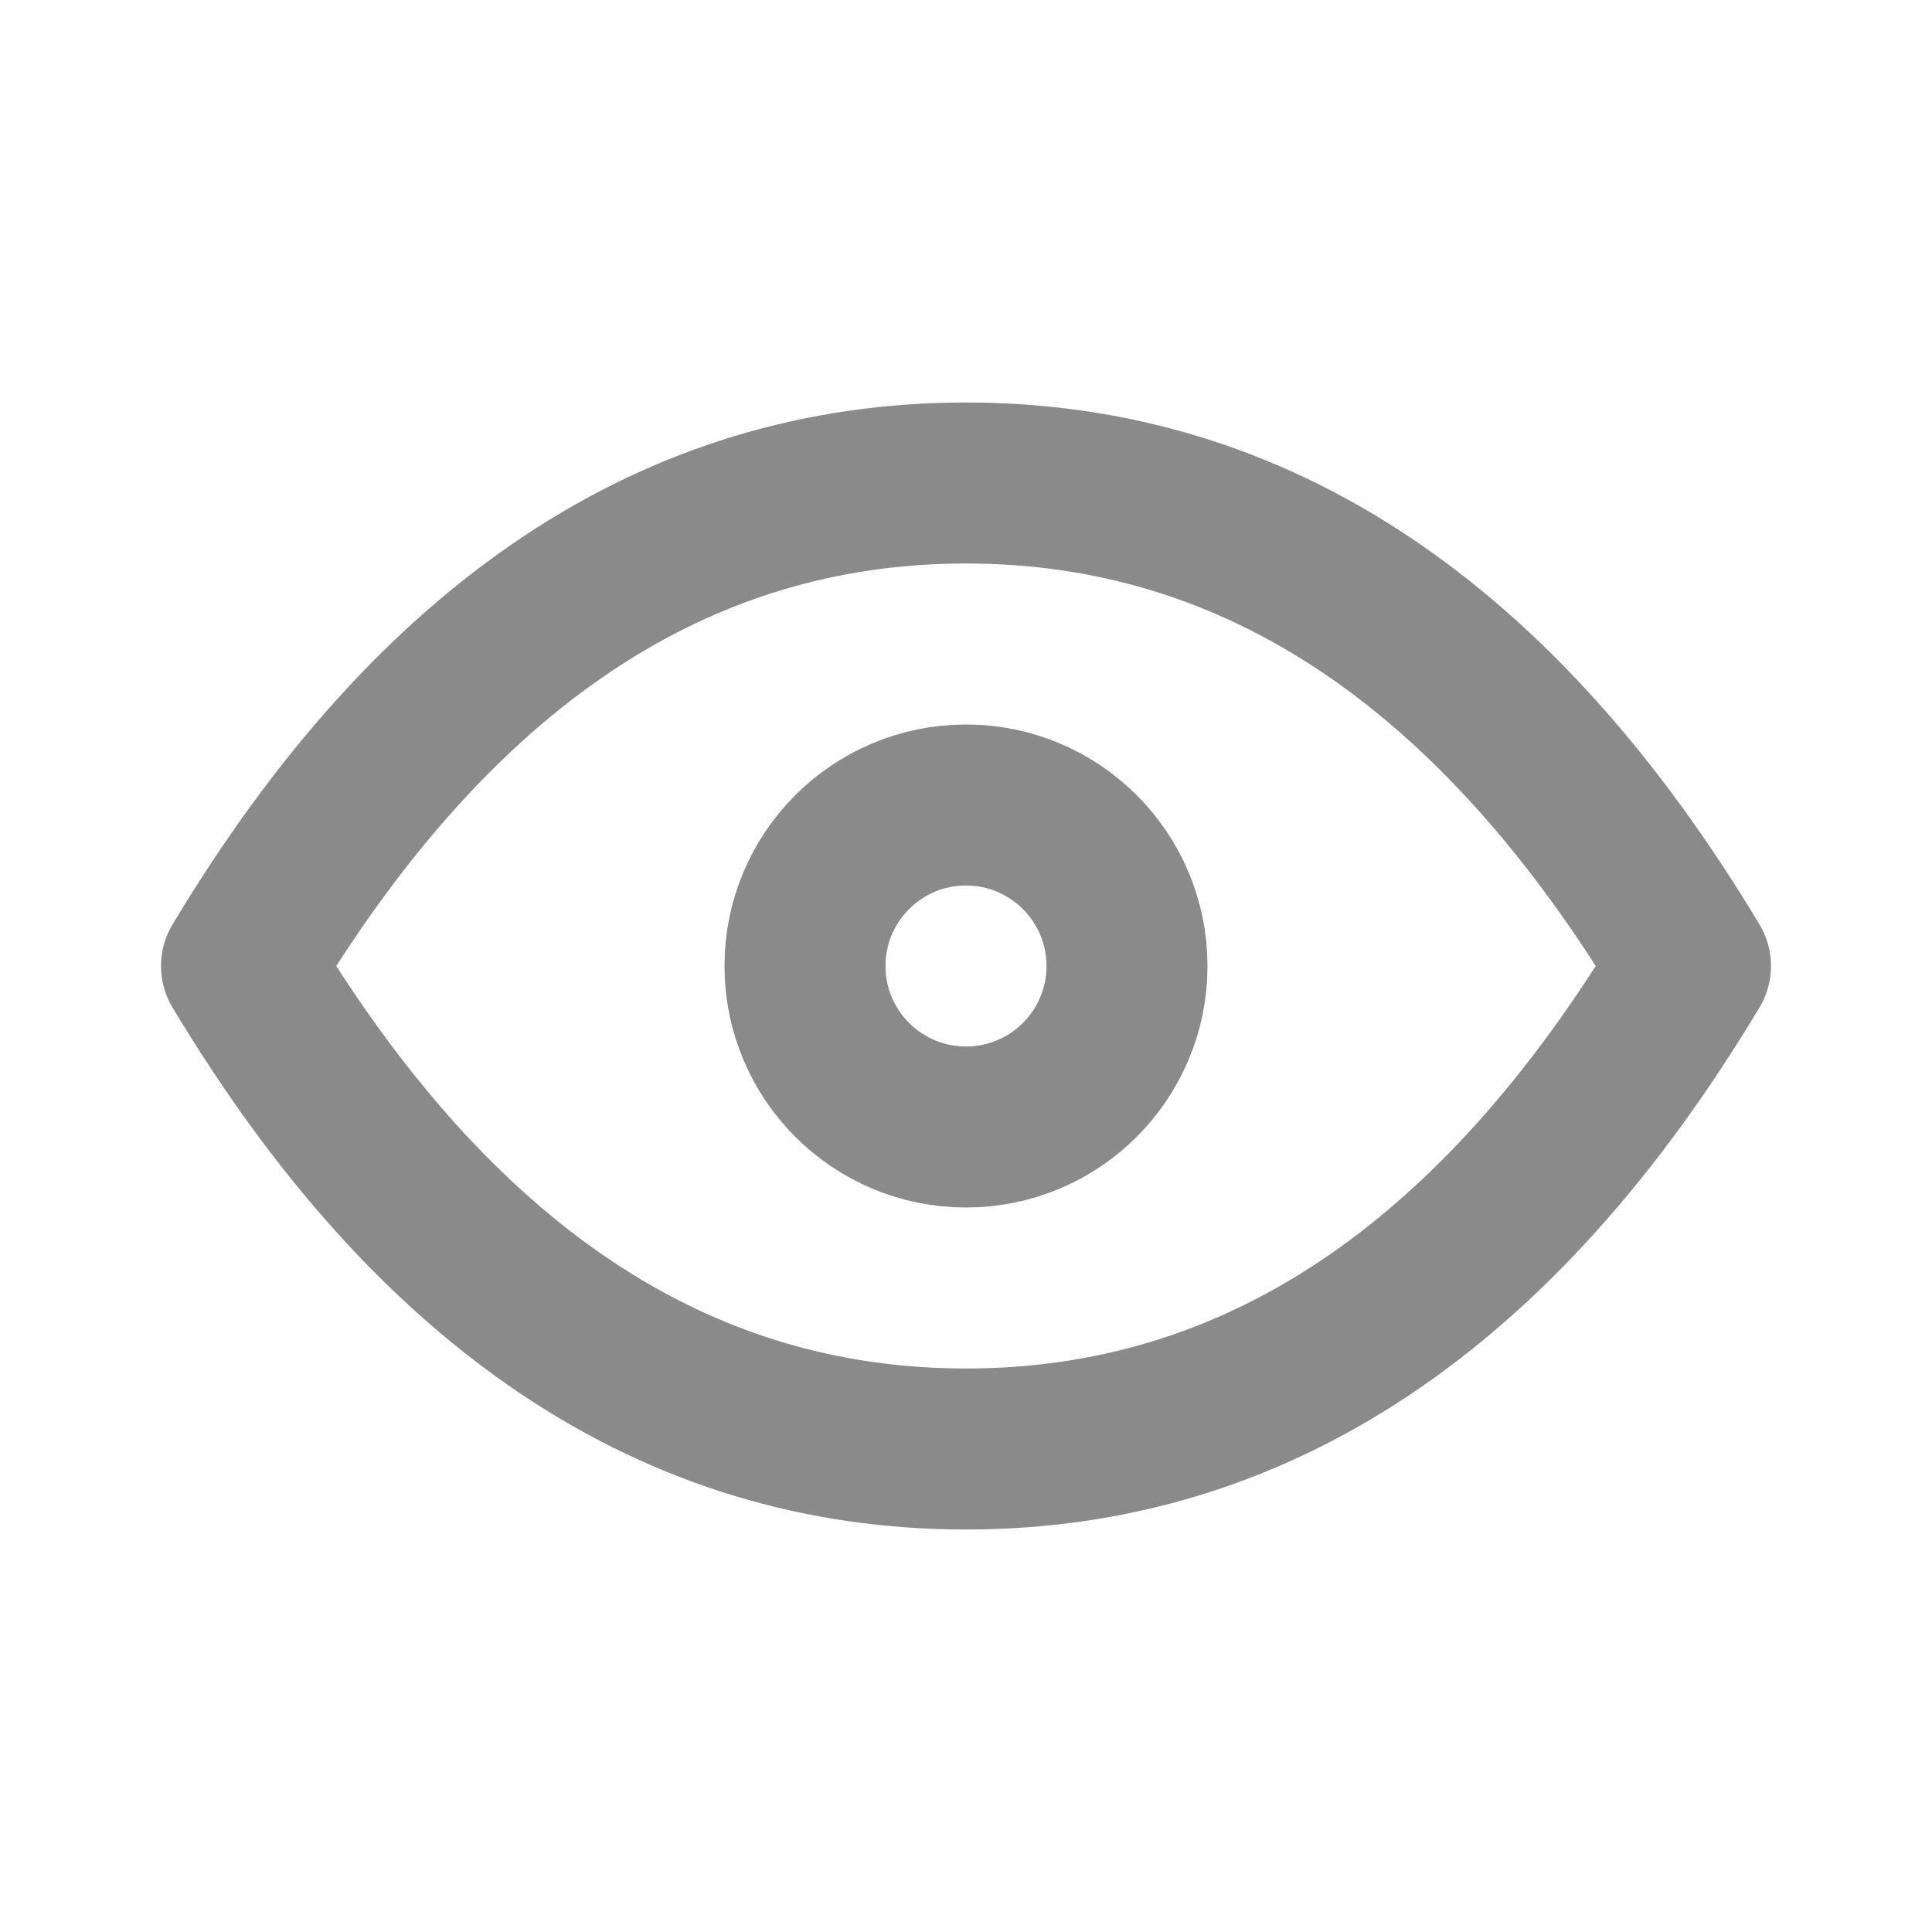
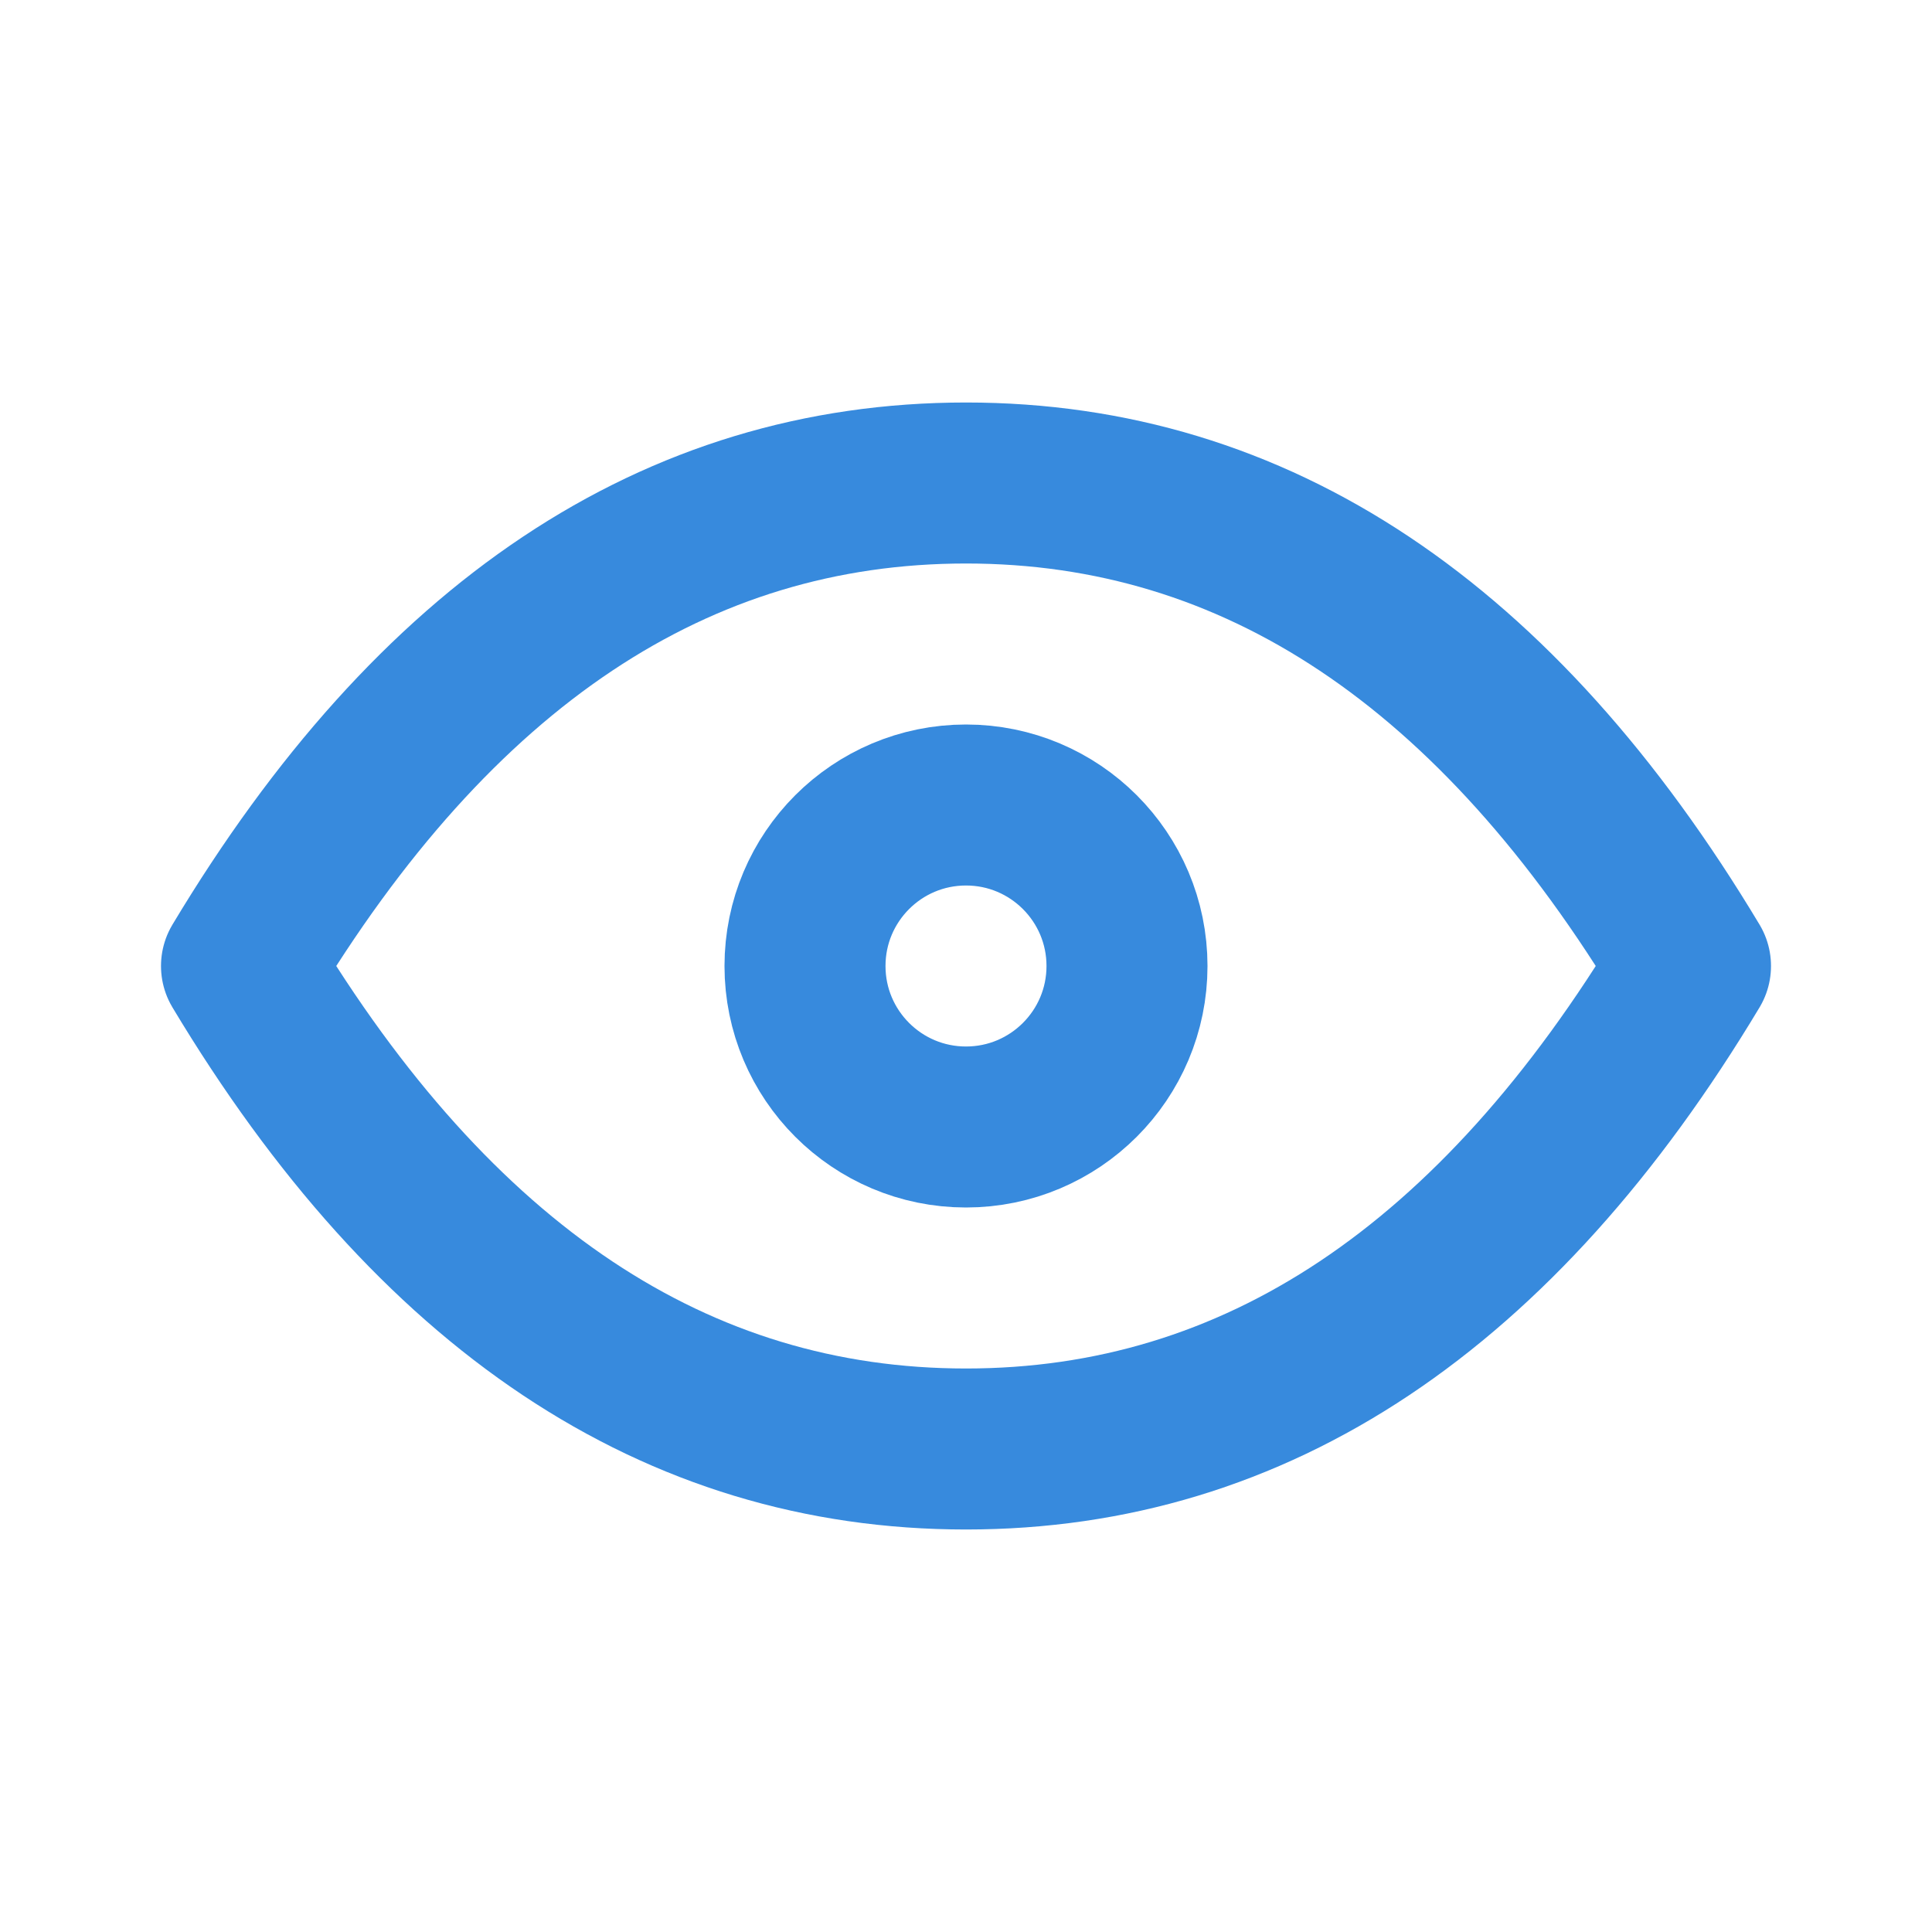
- <svg xmlns="http://www.w3.org/2000/svg" width="20" height="20" viewBox="0 0 24 24" fill="none" stroke="#8A8A8A" stroke-width="2" stroke-linecap="round" stroke-linejoin="round">
+ <svg xmlns="http://www.w3.org/2000/svg" width="20" height="20" viewBox="0 0 24 24" fill="none" stroke="#378ADD" stroke-width="2" stroke-linecap="round" stroke-linejoin="round">
  <path d="M10 12a2 2 0 1 0 4 0a2 2 0 0 0 -4 0" />
  <path d="M21 12c-2.4 4 -5.4 6 -9 6c-3.6 0 -6.6 -2 -9 -6c2.4 -4 5.4 -6 9 -6c3.6 0 6.6 2 9 6" />
</svg>
